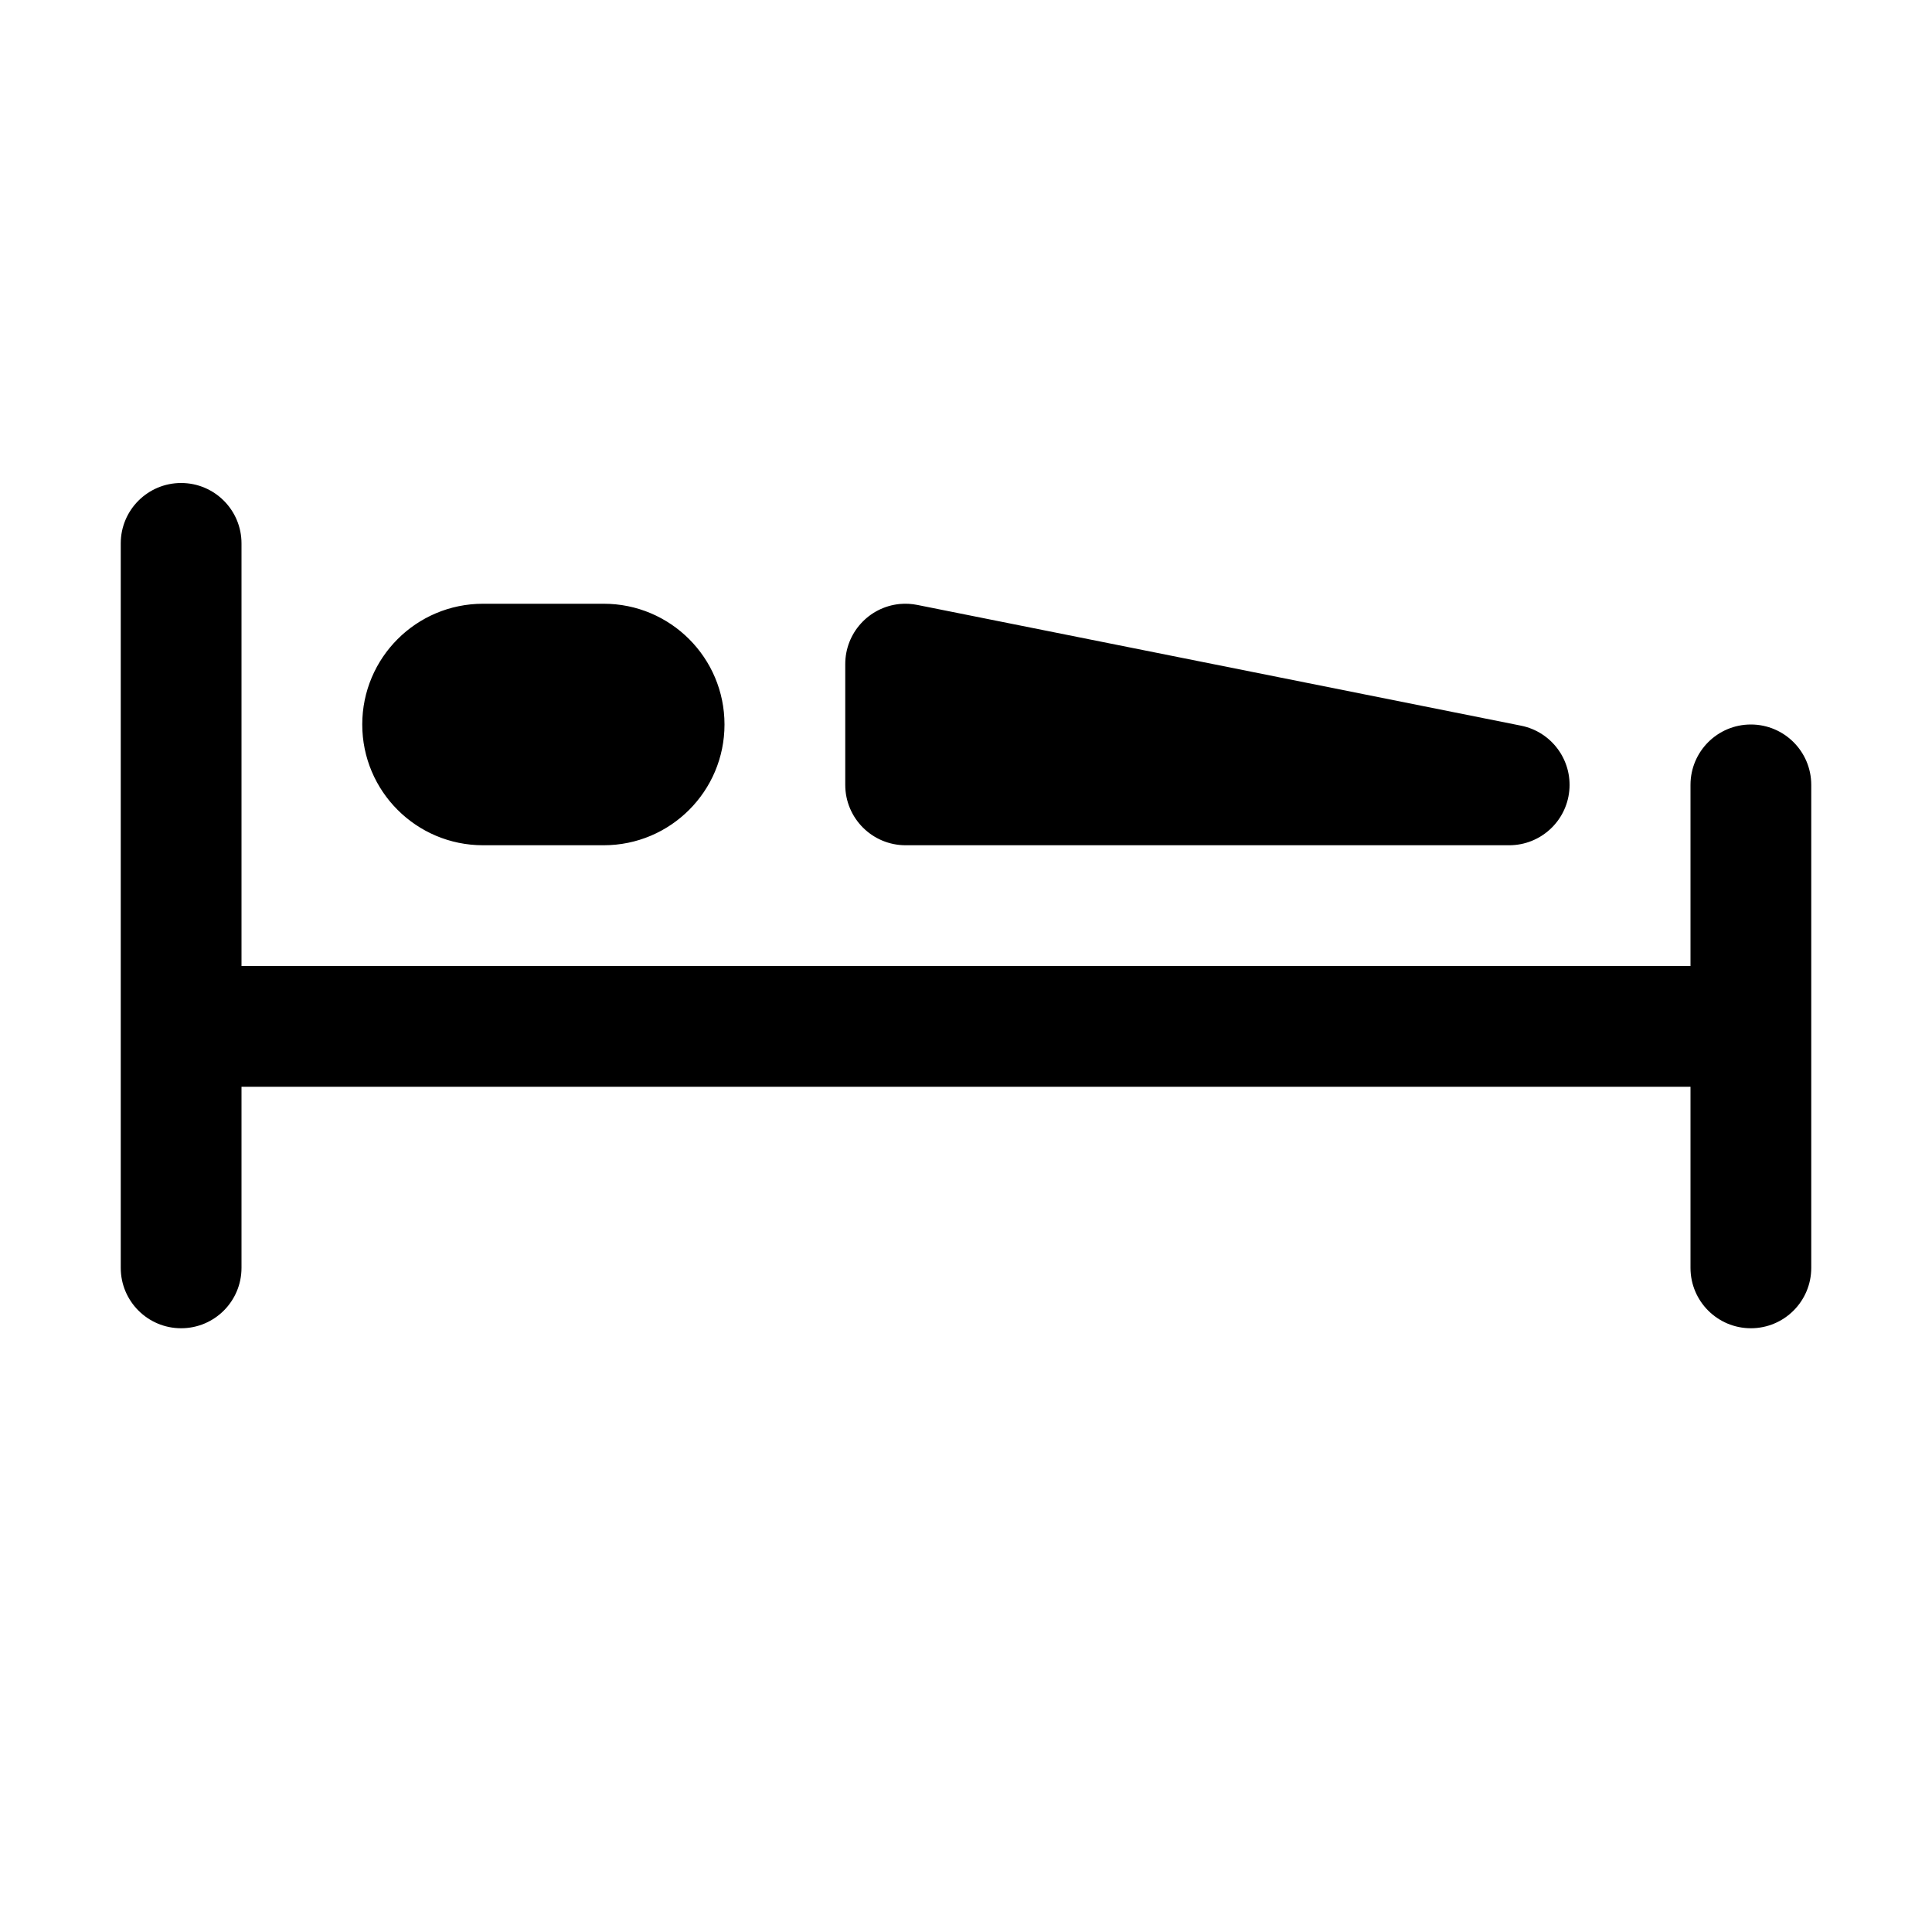
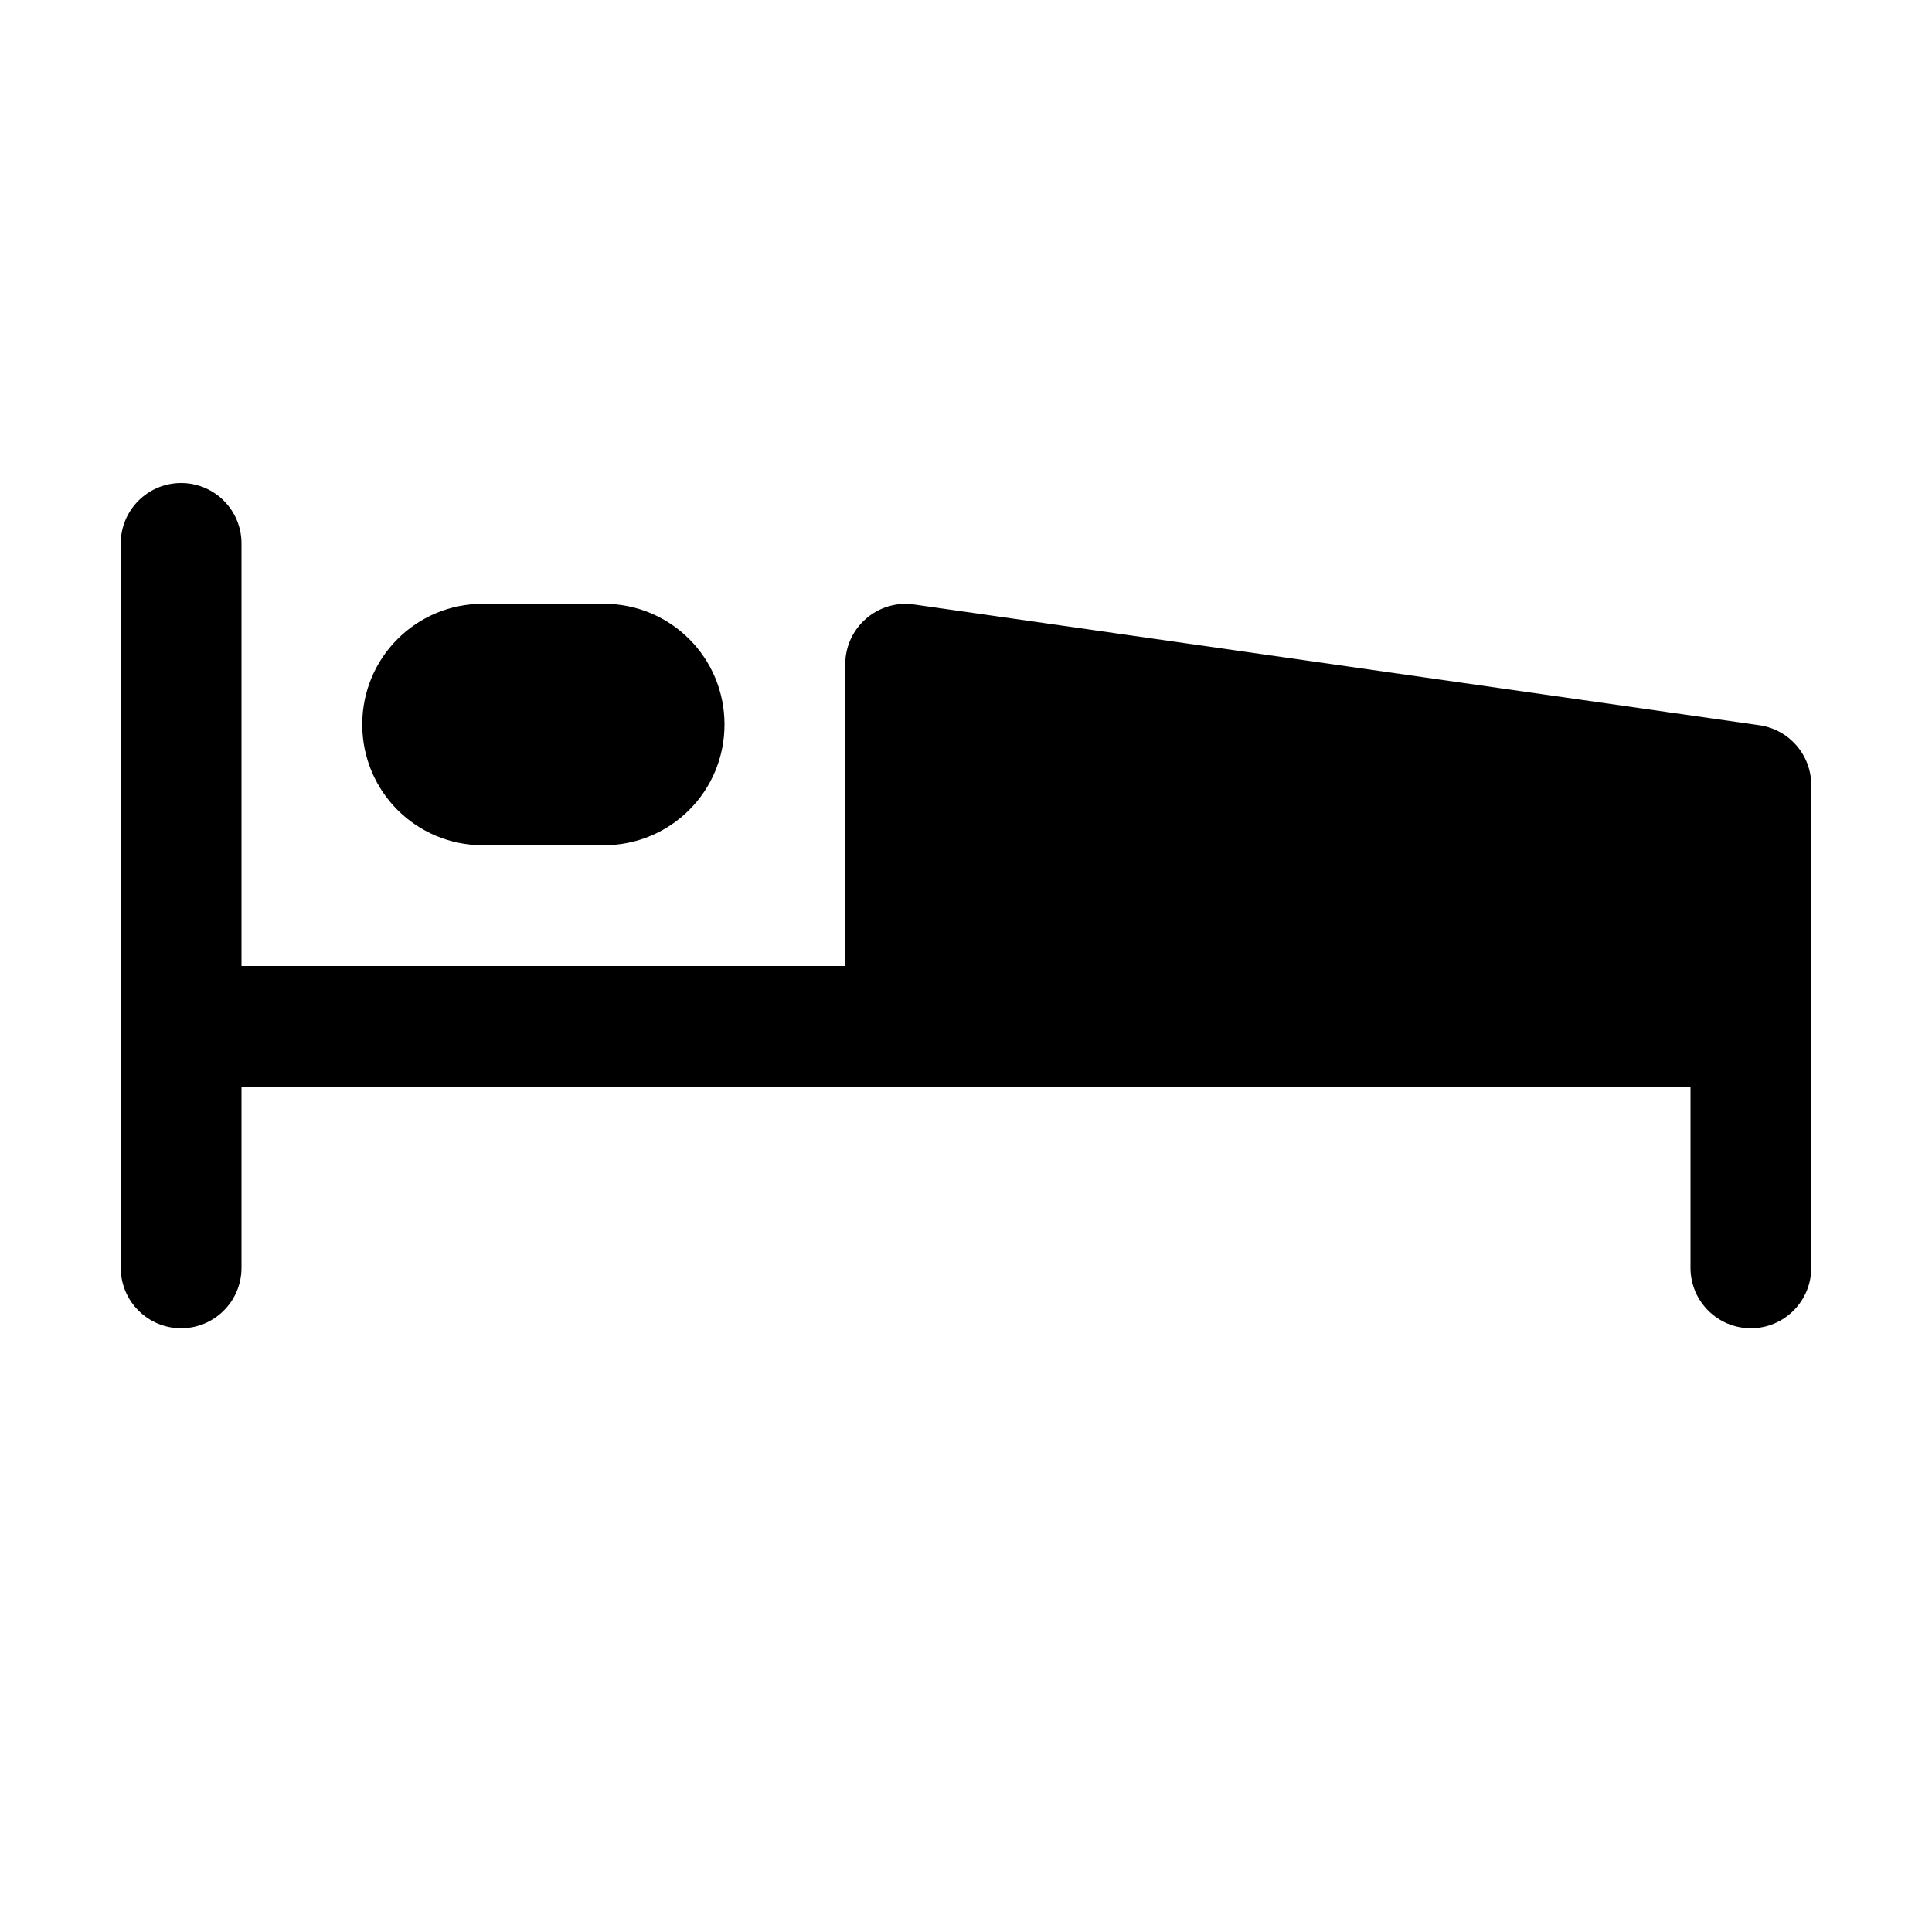
<svg xmlns="http://www.w3.org/2000/svg" width="16" height="16">
-   <path d="M 1.5,4.0 A 0.5,0.5 0.0 0,0 1.0,4.5 L 1.0,10.5 A 0.5,0.5 0.0 0,0 1.5,11.0 A 0.5,0.5 0.0 0,0 2.0,10.5 L 2.0,9.0 L 14.0,9.0 L 14.0,10.5 A 0.5,0.5 0.0 0,0 14.5,11.0 A 0.5,0.5 0.0 0,0 15.0,10.5 L 15.0,6.5 A 0.5,0.5 0.0 0,0 14.5,6.0 A 0.5,0.5 0.0 0,0 14.0,6.5 L 14.0,8.0 L 2.0,8.0 L 2.0,4.5 A 0.5,0.5 0.0 0,0 1.5,4.0 M 4.0,5.0 A 1.0,1.0 0.0 0,0 3.0,6.0 A 1.0,1.0 0.0 0,0 4.0,7.0 L 5.0,7.0 A 1.0,1.0 0.0 0,0 6.0,6.0 A 1.0,1.0 0.0 0,0 5.0,5.0 L 4.0,5.0 M 7.451,5.002 A 0.5,0.5 0.0 0,0 7.0,5.5 L 7.0,6.5 A 0.5,0.5 0.0 0,0 7.5,7.0 L 12.5,7.0 A 0.5,0.5 0.0 0,0 12.598,6.01 L 7.598,5.01 A 0.5,0.5 0.0 0,0 7.451,5.002 L 7.451,5.002" fill="#000" />
+   <path d="M 1.5,4.0 C 1.224,4.0 1.0,4.224 1.0,4.5 L 1.0,10.5 C 1.0,10.776 1.224,11.0 1.5,11.0 C 1.776,11.0 2.0,10.776 2.0,10.5 L 2.0,9.0 L 14.0,9.0 L 14.0,10.5 C 14.0,10.776 14.224,11.0 14.5,11.0 C 14.776,11.0 15.0,10.776 15.0,10.5 L 15.0,6.5 C 14.999,6.251 14.816,6.041 14.57,6.006 L 7.57,5.006 C 7.27,4.963 7.001,5.196 7.0,5.5 L 7.0,8.0 L 2.0,8.0 L 2.0,4.5 C 2.0,4.224 1.776,4.0 1.5,4.0 M 4.0,5.0 C 3.446,5.0 3.0,5.446 3.0,6.0 C 3.0,6.554 3.446,7.0 4.0,7.0 L 5.0,7.0 C 5.554,7.0 6.0,6.554 6.0,6.0 C 6.0,5.446 5.554,5.0 5.0,5.0 L 4.0,5.0" fill="#000" />
</svg>
